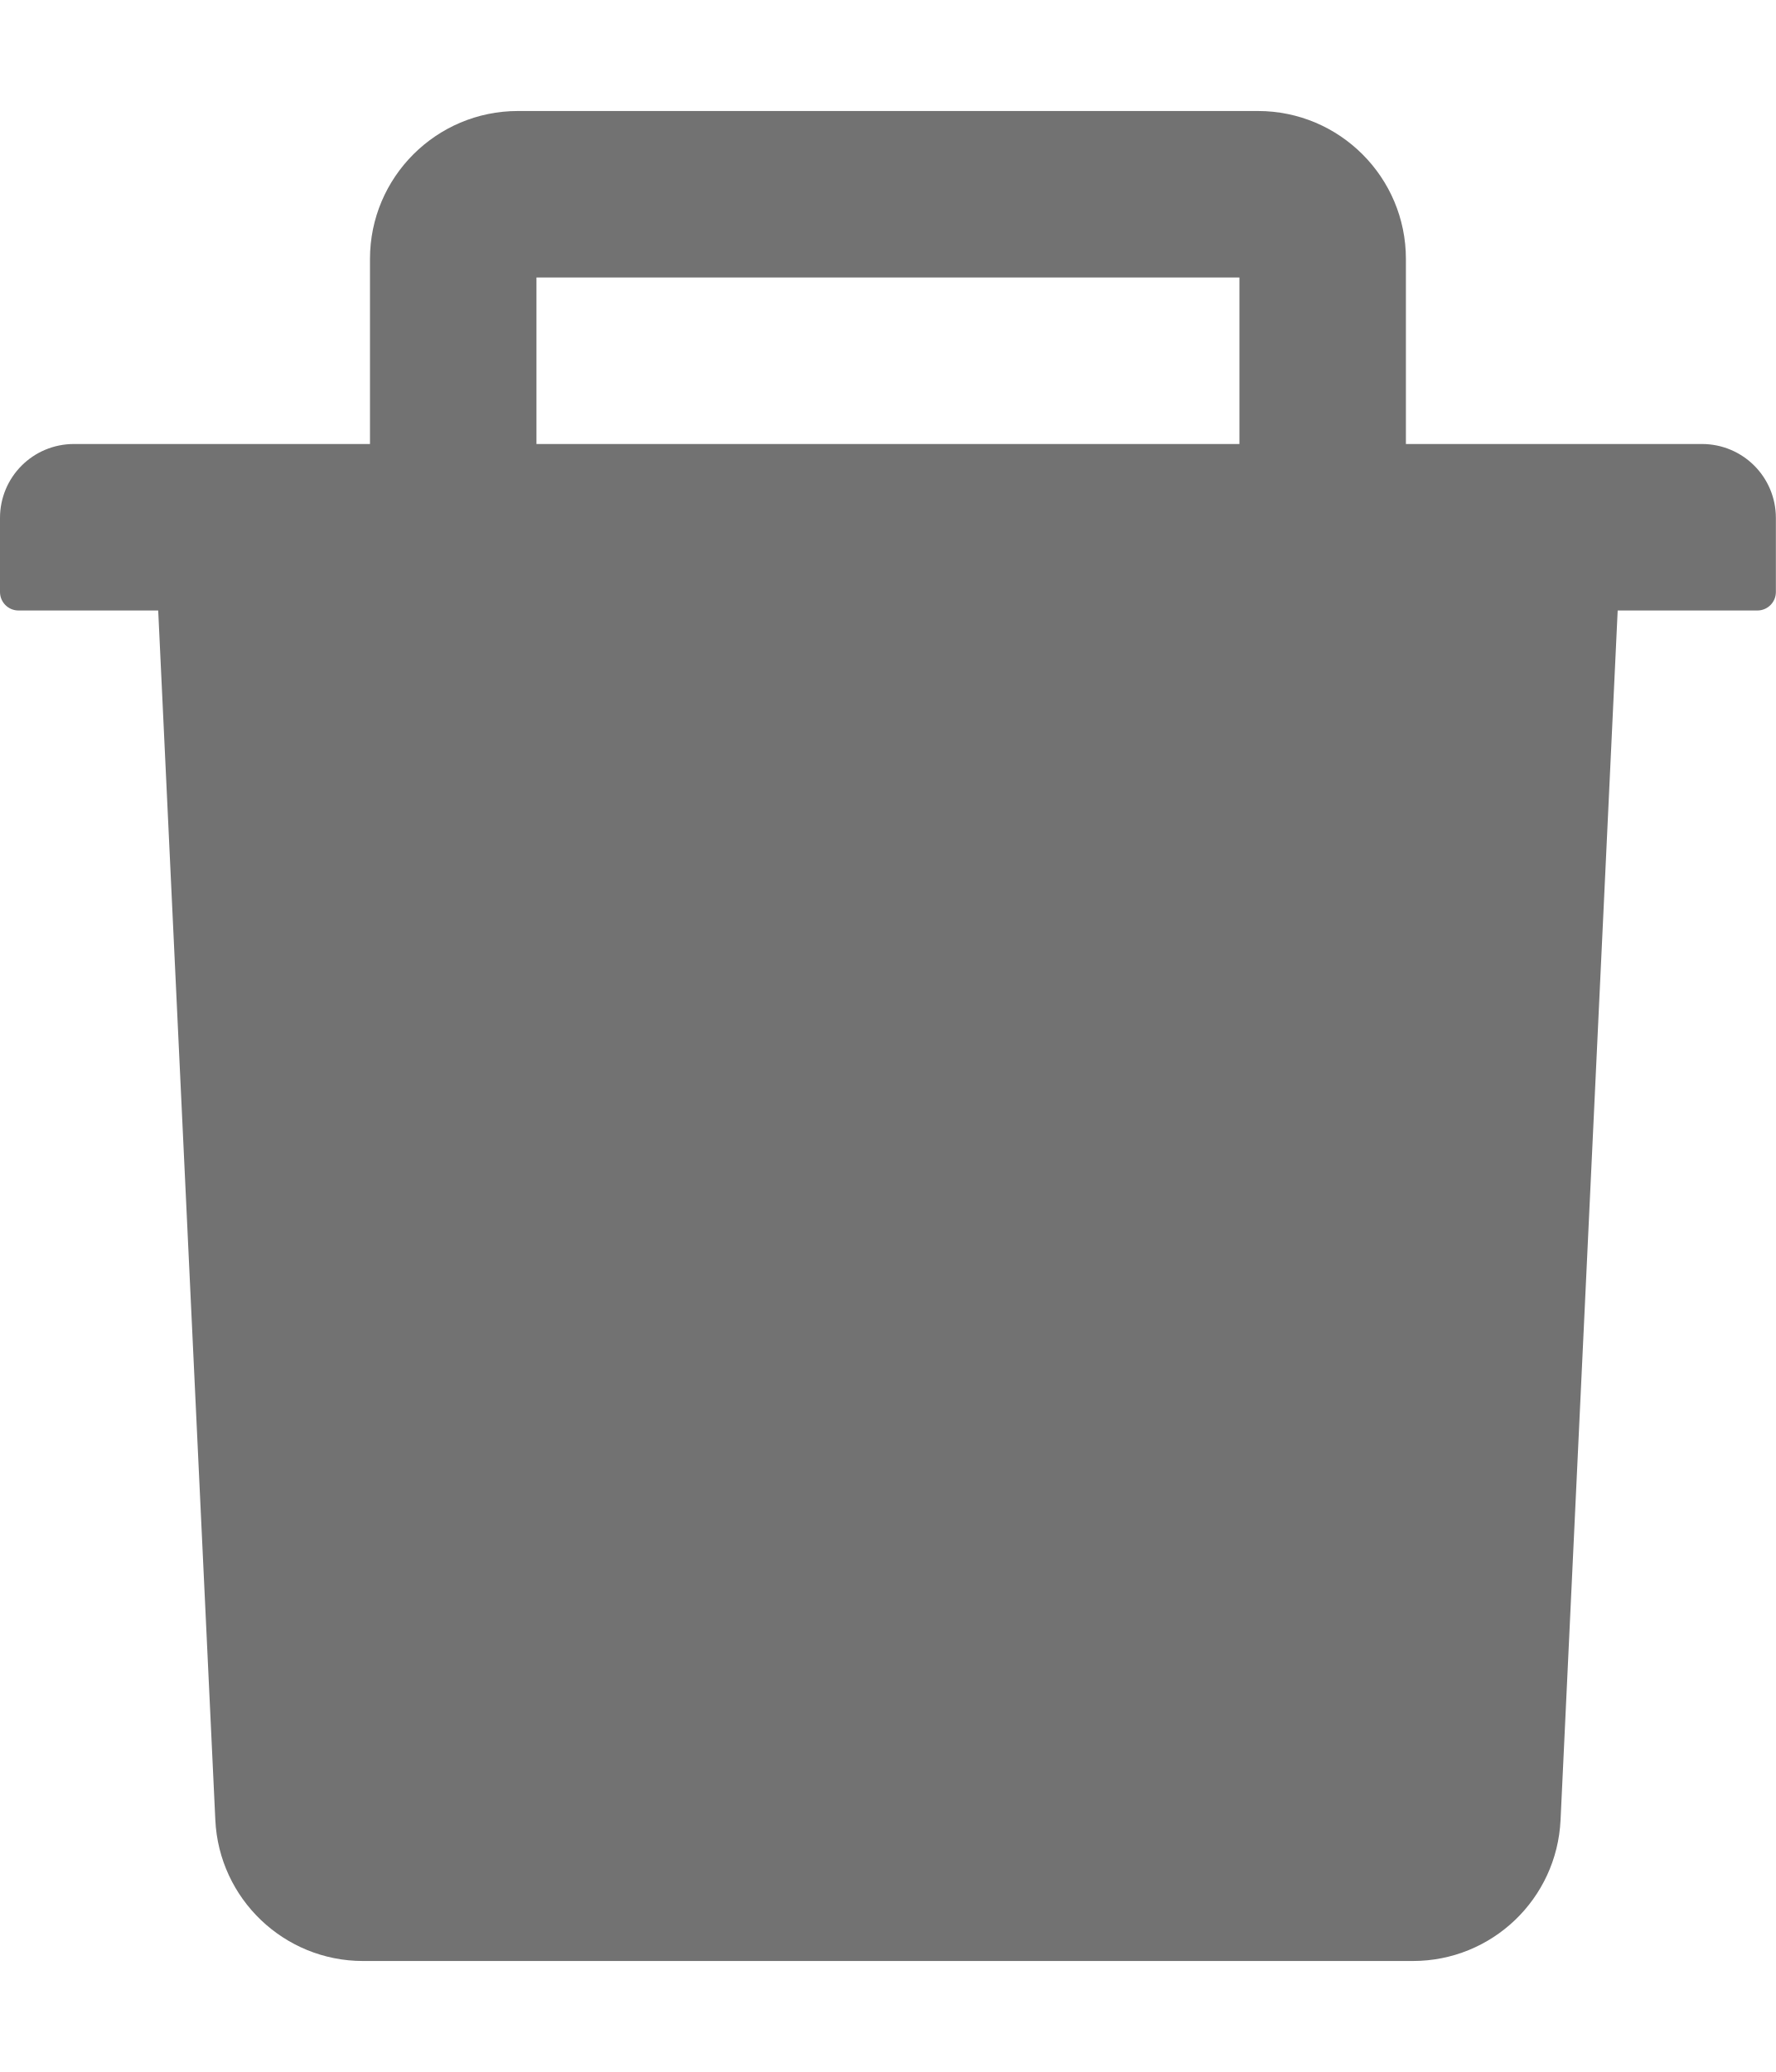
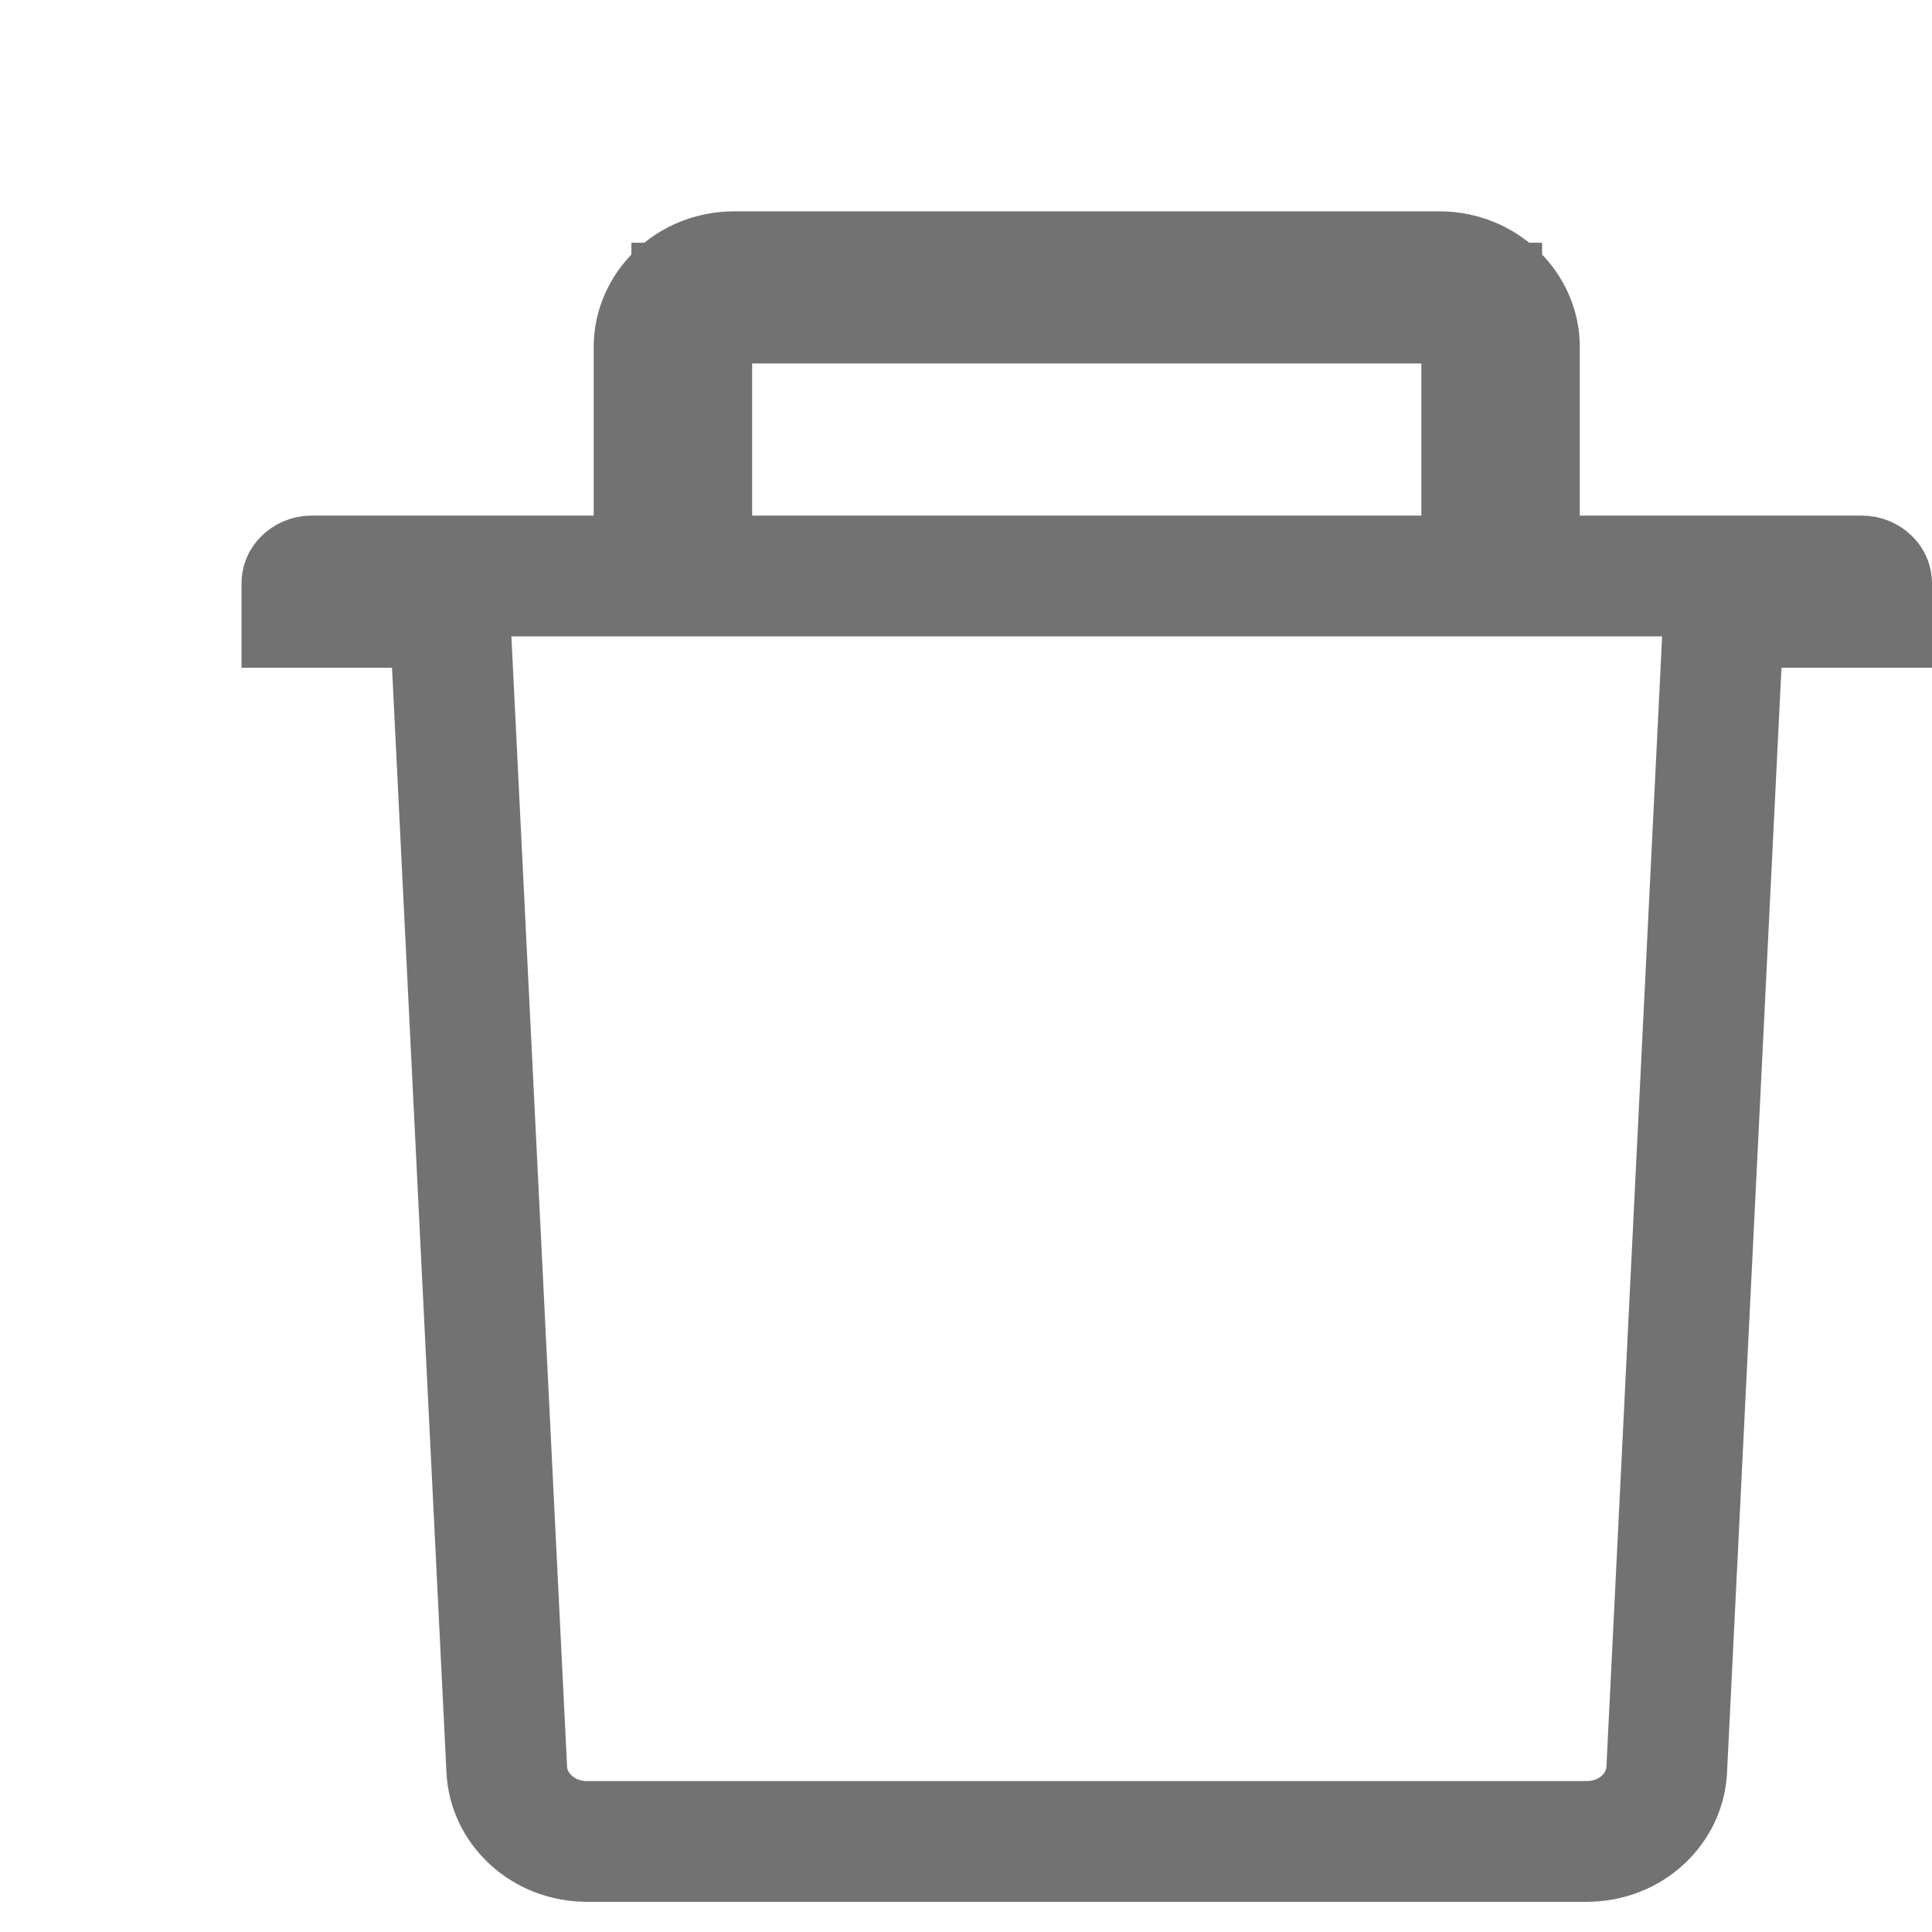
- <svg xmlns="http://www.w3.org/2000/svg" width="12" height="14" viewBox="0 0 12 14" fill="none">
-   <path d="M11.5 3H9.5V1.75C9.5 1.198 9.052 0.75 8.5 0.75H3.5C2.948 0.75 2.5 1.198 2.5 1.75V3H0.5C0.223 3 0 3.223 0 3.5V4C0 4.069 0.056 4.125 0.125 4.125H1.069L1.455 12.297C1.48 12.83 1.92 13.25 2.453 13.25H9.547C10.081 13.25 10.52 12.831 10.545 12.297L10.931 4.125H11.875C11.944 4.125 12 4.069 12 4V3.5C12 3.223 11.777 3 11.5 3ZM8.375 3H3.625V1.875H8.375V3Z" fill="#727272" />
+ <svg xmlns="http://www.w3.org/2000/svg" width="16" height="16" viewBox="0 0 16 16" fill="none">
+   <path d="M12.583 4.27V4.77H13.083H15.417C15.447 4.77 15.469 4.781 15.483 4.795C15.496 4.807 15.5 4.819 15.5 4.83V5.03H14.753H14.277L14.254 5.505L13.803 14.658L13.803 14.658C13.788 14.973 13.513 15.25 13.138 15.25H4.862C4.489 15.25 4.212 14.971 4.197 14.658L4.197 14.658L3.746 5.505L3.723 5.03H3.247H2.5V4.83C2.5 4.819 2.504 4.807 2.517 4.795C2.531 4.781 2.553 4.77 2.583 4.77H4.917H5.417V4.27V2.87C5.417 2.547 5.697 2.25 6.083 2.25H11.917C12.303 2.25 12.583 2.547 12.583 2.87V4.27ZM11.771 4.77H12.271V4.27V3.01V2.51H11.771H6.229H5.729V3.01V4.27V4.77H6.229H11.771Z" stroke="#727272" />
</svg>
